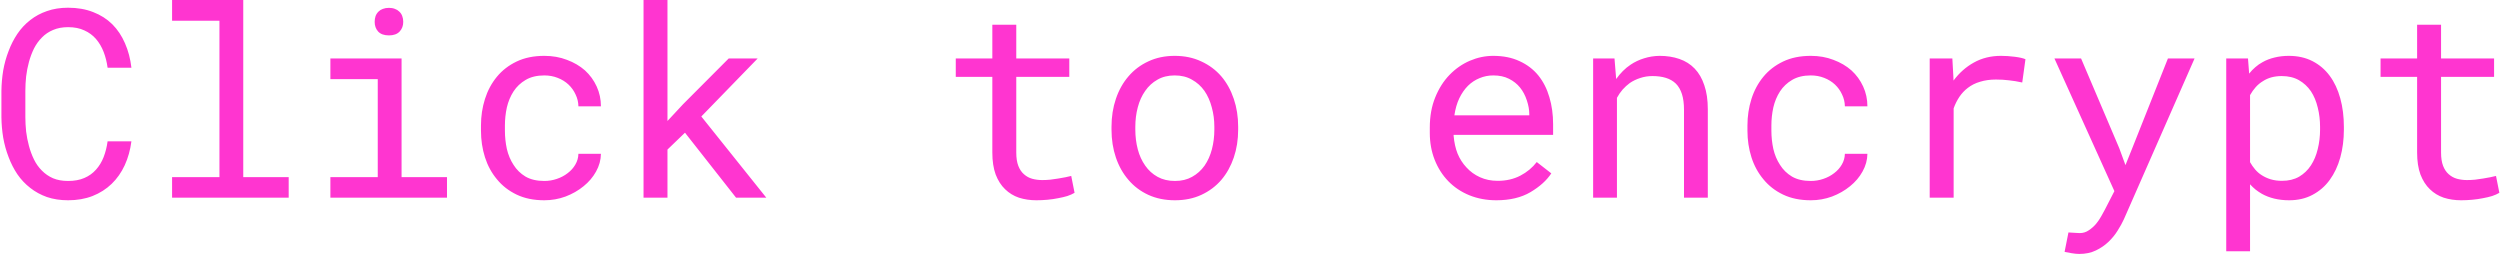
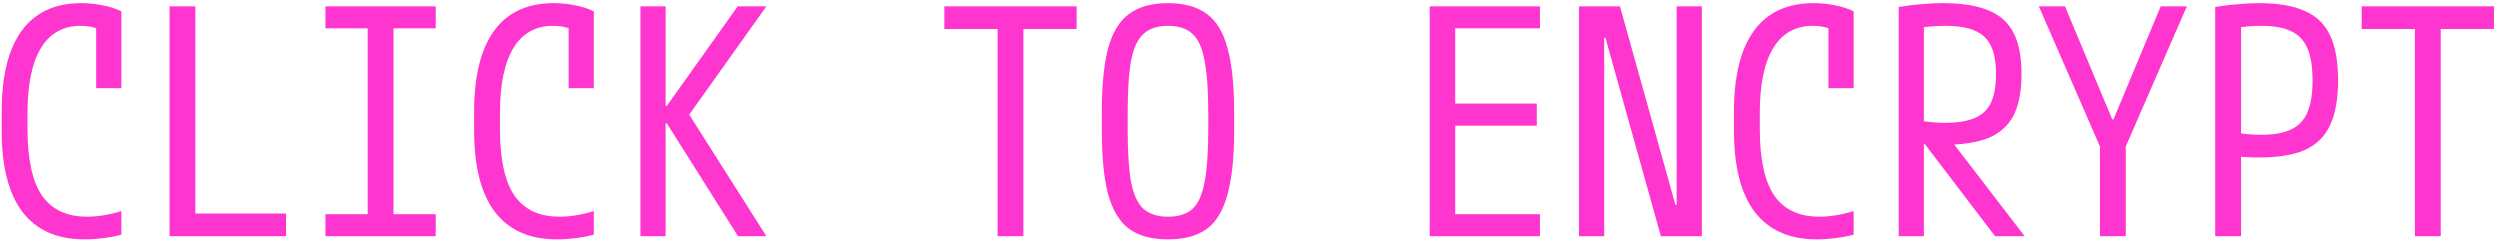
- <svg xmlns="http://www.w3.org/2000/svg" width="607" height="62" viewBox="0 0 607 62" fill="none">
-   <path d="M31.906 34.312C31.635 36.417 31.094 38.354 30.281 40.125C29.469 41.875 28.417 43.375 27.125 44.625C25.812 45.896 24.26 46.885 22.469 47.594C20.698 48.281 18.719 48.625 16.531 48.625C14.656 48.625 12.948 48.365 11.406 47.844C9.885 47.302 8.531 46.562 7.344 45.625C6.135 44.688 5.094 43.583 4.219 42.312C3.365 41.042 2.656 39.656 2.094 38.156C1.51 36.656 1.073 35.083 0.781 33.438C0.51 31.792 0.365 30.125 0.344 28.438V22.094C0.365 20.406 0.51 18.74 0.781 17.094C1.073 15.448 1.51 13.875 2.094 12.375C2.656 10.875 3.365 9.49 4.219 8.219C5.094 6.927 6.135 5.812 7.344 4.875C8.531 3.938 9.885 3.208 11.406 2.688C12.927 2.146 14.635 1.875 16.531 1.875C18.802 1.875 20.833 2.229 22.625 2.938C24.417 3.625 25.958 4.604 27.25 5.875C28.542 7.167 29.573 8.708 30.344 10.5C31.135 12.292 31.656 14.271 31.906 16.438H26.125C25.938 15.062 25.615 13.781 25.156 12.594C24.698 11.406 24.083 10.365 23.312 9.469C22.542 8.573 21.594 7.875 20.469 7.375C19.365 6.854 18.052 6.594 16.531 6.594C15.156 6.594 13.938 6.823 12.875 7.281C11.833 7.719 10.938 8.323 10.188 9.094C9.417 9.865 8.771 10.76 8.25 11.781C7.75 12.802 7.344 13.885 7.031 15.031C6.719 16.177 6.49 17.354 6.344 18.562C6.219 19.75 6.156 20.906 6.156 22.031V28.438C6.156 29.562 6.219 30.729 6.344 31.938C6.49 33.125 6.719 34.292 7.031 35.438C7.344 36.604 7.75 37.698 8.25 38.719C8.75 39.74 9.385 40.635 10.156 41.406C10.927 42.198 11.833 42.823 12.875 43.281C13.917 43.719 15.135 43.938 16.531 43.938C18.052 43.938 19.365 43.698 20.469 43.219C21.594 42.74 22.542 42.062 23.312 41.188C24.083 40.333 24.698 39.323 25.156 38.156C25.615 36.969 25.938 35.688 26.125 34.312H31.906ZM41.781 0H59.062V43H70.094V48H41.781V43H53.281V5.031H41.781V0ZM80.219 14.188H97.5V43H108.531V48H80.219V43H91.719V19.219H80.219V14.188ZM90.969 5.312C90.969 4.812 91.042 4.344 91.188 3.906C91.354 3.469 91.604 3.094 91.938 2.781C92.208 2.51 92.552 2.302 92.969 2.156C93.406 1.99 93.896 1.906 94.438 1.906C94.979 1.906 95.458 1.99 95.875 2.156C96.292 2.302 96.635 2.51 96.906 2.781C97.24 3.073 97.49 3.438 97.656 3.875C97.823 4.312 97.906 4.792 97.906 5.312C97.906 6.25 97.615 7.031 97.031 7.656C96.448 8.281 95.583 8.594 94.438 8.594C93.271 8.594 92.396 8.281 91.812 7.656C91.25 7.031 90.969 6.25 90.969 5.312ZM132.156 43.938C133.198 43.938 134.208 43.771 135.188 43.438C136.188 43.104 137.073 42.635 137.844 42.031C138.615 41.448 139.229 40.76 139.688 39.969C140.167 39.156 140.417 38.281 140.438 37.344H145.906C145.885 38.844 145.49 40.281 144.719 41.656C143.969 43.01 142.958 44.198 141.688 45.219C140.417 46.26 138.958 47.094 137.312 47.719C135.667 48.323 133.948 48.625 132.156 48.625C129.594 48.625 127.354 48.167 125.438 47.25C123.521 46.333 121.927 45.094 120.656 43.531C119.365 41.99 118.396 40.208 117.75 38.188C117.104 36.146 116.781 34 116.781 31.75V30.438C116.781 28.208 117.104 26.073 117.75 24.031C118.396 21.99 119.365 20.188 120.656 18.625C121.927 17.083 123.521 15.854 125.438 14.938C127.354 14.021 129.594 13.562 132.156 13.562C134.156 13.562 135.99 13.885 137.656 14.531C139.344 15.156 140.802 16.01 142.031 17.094C143.24 18.198 144.188 19.5 144.875 21C145.562 22.5 145.906 24.104 145.906 25.812H140.438C140.417 24.792 140.188 23.833 139.75 22.938C139.333 22.021 138.76 21.219 138.031 20.531C137.302 19.844 136.427 19.302 135.406 18.906C134.406 18.51 133.323 18.312 132.156 18.312C130.365 18.312 128.854 18.677 127.625 19.406C126.417 20.115 125.438 21.042 124.688 22.188C123.938 23.354 123.396 24.656 123.062 26.094C122.75 27.531 122.594 28.979 122.594 30.438V31.75C122.594 33.229 122.75 34.698 123.062 36.156C123.396 37.594 123.938 38.885 124.688 40.031C125.417 41.198 126.385 42.146 127.594 42.875C128.823 43.583 130.344 43.938 132.156 43.938ZM166.312 32.219L162.062 36.312V48H156.25V0H162.062V29.375L165.844 25.312L176.938 14.188H183.969L170.281 28.281L186.062 48H178.719L166.312 32.219ZM246.75 6V14.188H259.625V18.656H246.75V37.031C246.75 38.344 246.917 39.427 247.25 40.281C247.583 41.135 248.042 41.812 248.625 42.312C249.208 42.833 249.875 43.198 250.625 43.406C251.396 43.615 252.208 43.719 253.062 43.719C253.688 43.719 254.333 43.688 255 43.625C255.667 43.542 256.323 43.448 256.969 43.344C257.594 43.24 258.177 43.135 258.719 43.031C259.281 42.906 259.74 42.802 260.094 42.719L260.906 46.812C260.427 47.104 259.844 47.365 259.156 47.594C258.469 47.802 257.719 47.979 256.906 48.125C256.094 48.292 255.229 48.417 254.312 48.5C253.417 48.583 252.521 48.625 251.625 48.625C250.125 48.625 248.719 48.417 247.406 48C246.115 47.562 244.99 46.875 244.031 45.938C243.073 45.021 242.312 43.833 241.75 42.375C241.208 40.896 240.938 39.115 240.938 37.031V18.656H232.062V14.188H240.938V6H246.75ZM269.875 30.781C269.875 28.344 270.229 26.083 270.938 24C271.646 21.896 272.667 20.073 274 18.531C275.312 16.99 276.917 15.781 278.812 14.906C280.708 14.01 282.844 13.562 285.219 13.562C287.615 13.562 289.76 14.01 291.656 14.906C293.573 15.781 295.198 16.99 296.531 18.531C297.844 20.073 298.854 21.896 299.562 24C300.271 26.083 300.625 28.344 300.625 30.781V31.469C300.625 33.906 300.271 36.167 299.562 38.25C298.854 40.333 297.844 42.146 296.531 43.688C295.198 45.229 293.583 46.438 291.688 47.312C289.792 48.188 287.656 48.625 285.281 48.625C282.885 48.625 280.729 48.188 278.812 47.312C276.917 46.438 275.312 45.229 274 43.688C272.667 42.146 271.646 40.333 270.938 38.25C270.229 36.167 269.875 33.906 269.875 31.469V30.781ZM275.656 31.469C275.656 33.135 275.854 34.729 276.25 36.25C276.646 37.75 277.25 39.073 278.062 40.219C278.854 41.365 279.854 42.271 281.062 42.938C282.271 43.604 283.677 43.938 285.281 43.938C286.865 43.938 288.25 43.604 289.438 42.938C290.646 42.271 291.656 41.365 292.469 40.219C293.26 39.073 293.854 37.75 294.25 36.25C294.646 34.729 294.844 33.135 294.844 31.469V30.781C294.844 29.135 294.635 27.562 294.219 26.062C293.823 24.542 293.229 23.208 292.438 22.062C291.625 20.917 290.615 20.01 289.406 19.344C288.219 18.656 286.823 18.312 285.219 18.312C283.615 18.312 282.219 18.656 281.031 19.344C279.844 20.01 278.854 20.917 278.062 22.062C277.25 23.208 276.646 24.542 276.25 26.062C275.854 27.562 275.656 29.135 275.656 30.781V31.469ZM363.312 48.625C360.938 48.625 358.75 48.219 356.75 47.406C354.771 46.594 353.073 45.458 351.656 44C350.24 42.542 349.135 40.812 348.344 38.812C347.552 36.812 347.156 34.635 347.156 32.281V30.969C347.156 28.24 347.594 25.802 348.469 23.656C349.344 21.49 350.51 19.656 351.969 18.156C353.406 16.677 355.042 15.542 356.875 14.75C358.729 13.958 360.625 13.562 362.562 13.562C365 13.562 367.125 13.99 368.938 14.844C370.771 15.677 372.292 16.833 373.5 18.312C374.708 19.812 375.604 21.573 376.188 23.594C376.792 25.615 377.094 27.802 377.094 30.156V32.75H352.938V32.969C353.083 34.615 353.406 36.062 353.906 37.312C354.427 38.562 355.135 39.667 356.031 40.625C356.948 41.646 358.052 42.448 359.344 43.031C360.635 43.615 362.062 43.906 363.625 43.906C365.688 43.906 367.521 43.49 369.125 42.656C370.729 41.823 372.062 40.719 373.125 39.344L376.656 42.094C375.531 43.802 373.844 45.323 371.594 46.656C369.365 47.969 366.604 48.625 363.312 48.625ZM362.562 18.312C361.396 18.312 360.292 18.531 359.25 18.969C358.208 19.385 357.271 20 356.438 20.812C355.604 21.646 354.896 22.667 354.312 23.875C353.75 25.062 353.354 26.438 353.125 28H371.312V27.719C371.312 26.677 371.115 25.562 370.719 24.375C370.323 23.167 369.771 22.125 369.062 21.25C368.354 20.375 367.458 19.667 366.375 19.125C365.312 18.583 364.042 18.312 362.562 18.312ZM386.812 48V14.188H392L392.406 19.188C392.906 18.479 393.448 17.833 394.031 17.25C394.635 16.646 395.271 16.125 395.938 15.688C396.938 15.021 398.021 14.51 399.188 14.156C400.375 13.781 401.625 13.583 402.938 13.562C404.708 13.562 406.312 13.812 407.75 14.312C409.208 14.812 410.448 15.594 411.469 16.656C412.49 17.719 413.271 19.073 413.812 20.719C414.375 22.344 414.656 24.281 414.656 26.531V48H408.875V26.656C408.875 25.156 408.708 23.885 408.375 22.844C408.042 21.802 407.552 20.958 406.906 20.312C406.24 19.667 405.427 19.198 404.469 18.906C403.531 18.615 402.448 18.469 401.219 18.469C400.156 18.469 399.167 18.625 398.25 18.938C397.333 19.229 396.49 19.635 395.719 20.156C395.094 20.615 394.51 21.146 393.969 21.75C393.448 22.354 392.99 23.021 392.594 23.75V48H386.812ZM439.656 43.938C440.698 43.938 441.708 43.771 442.688 43.438C443.688 43.104 444.573 42.635 445.344 42.031C446.115 41.448 446.729 40.76 447.188 39.969C447.667 39.156 447.917 38.281 447.938 37.344H453.406C453.385 38.844 452.99 40.281 452.219 41.656C451.469 43.01 450.458 44.198 449.188 45.219C447.917 46.26 446.458 47.094 444.812 47.719C443.167 48.323 441.448 48.625 439.656 48.625C437.094 48.625 434.854 48.167 432.938 47.25C431.021 46.333 429.427 45.094 428.156 43.531C426.865 41.99 425.896 40.208 425.25 38.188C424.604 36.146 424.281 34 424.281 31.75V30.438C424.281 28.208 424.604 26.073 425.25 24.031C425.896 21.99 426.865 20.188 428.156 18.625C429.427 17.083 431.021 15.854 432.938 14.938C434.854 14.021 437.094 13.562 439.656 13.562C441.656 13.562 443.49 13.885 445.156 14.531C446.844 15.156 448.302 16.01 449.531 17.094C450.74 18.198 451.688 19.5 452.375 21C453.062 22.5 453.406 24.104 453.406 25.812H447.938C447.917 24.792 447.688 23.833 447.25 22.938C446.833 22.021 446.26 21.219 445.531 20.531C444.802 19.844 443.927 19.302 442.906 18.906C441.906 18.51 440.823 18.312 439.656 18.312C437.865 18.312 436.354 18.677 435.125 19.406C433.917 20.115 432.938 21.042 432.188 22.188C431.438 23.354 430.896 24.656 430.562 26.094C430.25 27.531 430.094 28.979 430.094 30.438V31.75C430.094 33.229 430.25 34.698 430.562 36.156C430.896 37.594 431.438 38.885 432.188 40.031C432.917 41.198 433.885 42.146 435.094 42.875C436.323 43.583 437.844 43.938 439.656 43.938ZM485.844 13.562C486.906 13.562 488.01 13.635 489.156 13.781C490.323 13.927 491.198 14.125 491.781 14.375L491 20.031C489.875 19.781 488.802 19.604 487.781 19.5C486.781 19.375 485.729 19.312 484.625 19.312C483.208 19.312 481.927 19.49 480.781 19.844C479.635 20.177 478.635 20.677 477.781 21.344C477.01 21.927 476.333 22.646 475.75 23.5C475.188 24.333 474.719 25.271 474.344 26.312V48H468.531V14.188H474.031L474.281 18.719L474.312 19.562C475.688 17.708 477.333 16.25 479.25 15.188C481.188 14.104 483.385 13.562 485.844 13.562ZM504.844 61.656C504.302 61.656 503.667 61.594 502.938 61.469C502.208 61.344 501.656 61.24 501.281 61.156L502.219 56.438C502.74 56.479 503.25 56.51 503.75 56.531C504.271 56.573 504.677 56.594 504.969 56.594C505.76 56.594 506.479 56.375 507.125 55.938C507.792 55.5 508.385 54.979 508.906 54.375C509.406 53.771 509.833 53.146 510.188 52.5C510.562 51.854 510.854 51.323 511.062 50.906L513.375 46.406L498.812 14.188H505.281L514.562 36L516.062 40.094L517.656 36.125L526.375 14.188H532.844L515.688 53.219C515.292 54.094 514.781 55.021 514.156 56C513.552 56.979 512.812 57.885 511.938 58.719C511.062 59.552 510.042 60.25 508.875 60.812C507.708 61.375 506.365 61.656 504.844 61.656ZM540.531 61V14.188H545.812L546.094 17.875C546.552 17.292 547.052 16.771 547.594 16.312C548.135 15.833 548.719 15.427 549.344 15.094C550.219 14.594 551.188 14.219 552.25 13.969C553.333 13.698 554.49 13.562 555.719 13.562C557.885 13.562 559.802 13.99 561.469 14.844C563.135 15.698 564.531 16.885 565.656 18.406C566.781 19.927 567.635 21.75 568.219 23.875C568.802 25.979 569.094 28.292 569.094 30.812V31.469C569.094 33.885 568.802 36.146 568.219 38.25C567.635 40.333 566.781 42.146 565.656 43.688C564.531 45.229 563.135 46.438 561.469 47.312C559.823 48.188 557.938 48.625 555.812 48.625C554.521 48.625 553.312 48.49 552.188 48.219C551.083 47.948 550.083 47.562 549.188 47.062C548.646 46.75 548.135 46.406 547.656 46.031C547.177 45.635 546.729 45.208 546.312 44.75V61H540.531ZM563.312 30.812C563.312 29.167 563.125 27.604 562.75 26.125C562.396 24.625 561.844 23.302 561.094 22.156C560.323 21.031 559.354 20.135 558.188 19.469C557.021 18.802 555.625 18.469 554 18.469C553.104 18.469 552.271 18.573 551.5 18.781C550.75 18.99 550.073 19.292 549.469 19.688C548.802 20.083 548.208 20.573 547.688 21.156C547.167 21.74 546.708 22.385 546.312 23.094V39.375C546.667 40 547.073 40.583 547.531 41.125C547.99 41.667 548.51 42.125 549.094 42.5C549.76 42.938 550.5 43.281 551.312 43.531C552.146 43.781 553.062 43.906 554.062 43.906C555.667 43.906 557.052 43.573 558.219 42.906C559.385 42.219 560.344 41.302 561.094 40.156C561.844 39.01 562.396 37.688 562.75 36.188C563.125 34.688 563.312 33.115 563.312 31.469V30.812ZM592.688 6V14.188H605.562V18.656H592.688V37.031C592.688 38.344 592.854 39.427 593.188 40.281C593.521 41.135 593.979 41.812 594.562 42.312C595.146 42.833 595.812 43.198 596.562 43.406C597.333 43.615 598.146 43.719 599 43.719C599.625 43.719 600.271 43.688 600.938 43.625C601.604 43.542 602.26 43.448 602.906 43.344C603.531 43.24 604.115 43.135 604.656 43.031C605.219 42.906 605.677 42.802 606.031 42.719L606.844 46.812C606.365 47.104 605.781 47.365 605.094 47.594C604.406 47.802 603.656 47.979 602.844 48.125C602.031 48.292 601.167 48.417 600.25 48.5C599.354 48.583 598.458 48.625 597.562 48.625C596.062 48.625 594.656 48.417 593.344 48C592.052 47.562 590.927 46.875 589.969 45.938C589.01 45.021 588.25 43.833 587.688 42.375C587.146 40.896 586.875 39.115 586.875 37.031V18.656H578V14.188H586.875V6H592.688Z" fill="#FF35D0" />
+ <svg xmlns="http://www.w3.org/2000/svg" width="381" height="37" viewBox="0 0 381 37" fill="none">
+   <path d="M12.88 36.48C8.72 36.48 5.568 35.088 3.424 32.304C1.312 29.52 0.256 25.392 0.256 19.92V17.04C0.256 11.568 1.28 7.44 3.328 4.656C5.376 1.872 8.4 0.48 12.4 0.48C13.52 0.48 14.608 0.592 15.664 0.816C16.72 1.008 17.664 1.312 18.496 1.728V13.44H14.656V2.304L16.576 5.28C15.36 4.384 13.936 3.936 12.304 3.936C9.648 3.936 7.632 5.056 6.256 7.296C4.88 9.536 4.192 12.864 4.192 17.28V19.68C4.192 24.256 4.928 27.632 6.4 29.808C7.904 31.952 10.192 33.024 13.264 33.024C14.128 33.024 15.024 32.944 15.952 32.784C16.88 32.624 17.728 32.416 18.496 32.16V35.76C17.696 35.984 16.784 36.16 15.76 36.288C14.768 36.416 13.808 36.48 12.88 36.48ZM25.84 36V0.96H29.776V32.544H43.6V36H25.84ZM49.6 36V32.64H56.032V4.32H49.6V0.96H66.4V4.32H59.968V32.64H66.4V36H49.6ZM84.88 36.48C80.72 36.48 77.568 35.088 75.424 32.304C73.312 29.52 72.256 25.392 72.256 19.92V17.04C72.256 11.568 73.28 7.44 75.328 4.656C77.376 1.872 80.4 0.48 84.4 0.48C85.52 0.48 86.608 0.592 87.664 0.816C88.72 1.008 89.664 1.312 90.496 1.728V13.44H86.656V2.304L88.576 5.28C87.36 4.384 85.936 3.936 84.304 3.936C81.648 3.936 79.632 5.056 78.256 7.296C76.88 9.536 76.192 12.864 76.192 17.28V19.68C76.192 24.256 76.928 27.632 78.4 29.808C79.904 31.952 82.192 33.024 85.264 33.024C86.128 33.024 87.024 32.944 87.952 32.784C88.88 32.624 89.728 32.416 90.496 32.16V35.76C89.696 35.984 88.784 36.16 87.76 36.288C86.768 36.416 85.808 36.48 84.88 36.48ZM97.6 36V0.96H101.44V16.128H101.632L112.432 0.96H116.8L105.04 17.472L116.8 36H112.48L101.632 18.816H101.44V36H97.6ZM152.032 36V4.416H143.92V0.96H164.08V4.416H155.968V36H152.032ZM178 36.48C175.536 36.48 173.568 35.952 172.096 34.896C170.624 33.808 169.552 32.048 168.88 29.616C168.24 27.184 167.92 23.952 167.92 19.92V17.04C167.92 12.976 168.24 9.744 168.88 7.344C169.552 4.912 170.624 3.168 172.096 2.112C173.568 1.024 175.536 0.48 178 0.48C180.464 0.48 182.432 1.024 183.904 2.112C185.376 3.168 186.432 4.912 187.072 7.344C187.744 9.744 188.08 12.976 188.08 17.04V19.92C188.08 23.952 187.744 27.184 187.072 29.616C186.432 32.048 185.376 33.808 183.904 34.896C182.432 35.952 180.464 36.48 178 36.48ZM178 33.024C179.6 33.024 180.832 32.64 181.696 31.872C182.592 31.072 183.216 29.712 183.568 27.792C183.952 25.84 184.144 23.136 184.144 19.68V17.28C184.144 13.824 183.952 11.136 183.568 9.216C183.216 7.264 182.592 5.904 181.696 5.136C180.832 4.336 179.6 3.936 178 3.936C176.432 3.936 175.2 4.336 174.304 5.136C173.408 5.904 172.768 7.264 172.384 9.216C172.032 11.136 171.856 13.824 171.856 17.28V19.68C171.856 23.136 172.032 25.84 172.384 27.792C172.768 29.712 173.408 31.072 174.304 31.872C175.2 32.64 176.432 33.024 178 33.024ZM217.888 36V0.96H234.688V4.32H221.776V15.792H234.208V19.152H221.776V32.64H234.688V36H217.888ZM240.64 36V0.96H246.88L255.328 31.2H255.52V0.96H259.36V36H253.12L244.672 5.76H244.48V36H240.64ZM276.88 36.48C272.72 36.48 269.568 35.088 267.424 32.304C265.312 29.52 264.256 25.392 264.256 19.92V17.04C264.256 11.568 265.28 7.44 267.328 4.656C269.376 1.872 272.4 0.48 276.4 0.48C277.52 0.48 278.608 0.592 279.664 0.816C280.72 1.008 281.664 1.312 282.496 1.728V13.44H278.656V2.304L280.576 5.28C279.36 4.384 277.936 3.936 276.304 3.936C273.648 3.936 271.632 5.056 270.256 7.296C268.88 9.536 268.192 12.864 268.192 17.28V19.68C268.192 24.256 268.928 27.632 270.4 29.808C271.904 31.952 274.192 33.024 277.264 33.024C278.128 33.024 279.024 32.944 279.952 32.784C280.88 32.624 281.728 32.416 282.496 32.16V35.76C281.696 35.984 280.784 36.16 279.76 36.288C278.768 36.416 277.808 36.48 276.88 36.48ZM289.36 1.056C290.768 0.832 291.984 0.688 293.008 0.624C294.064 0.528 295.072 0.48 296.032 0.48C298.944 0.48 301.28 0.848 303.04 1.584C304.8 2.288 306.08 3.44 306.88 5.04C307.68 6.608 308.08 8.688 308.08 11.28C308.08 13.872 307.68 15.968 306.88 17.568C306.08 19.136 304.8 20.288 303.04 21.024C301.28 21.728 298.944 22.08 296.032 22.08C295.168 22.08 294.32 22.048 293.488 21.984C292.688 21.92 291.84 21.824 290.944 21.696L292.192 18.336C293.024 18.464 293.776 18.56 294.448 18.624C295.12 18.688 295.76 18.72 296.368 18.72C298.288 18.72 299.808 18.48 300.928 18C302.08 17.52 302.912 16.736 303.424 15.648C303.936 14.56 304.192 13.12 304.192 11.328C304.192 9.504 303.936 8.064 303.424 7.008C302.912 5.92 302.08 5.136 300.928 4.656C299.808 4.176 298.288 3.936 296.368 3.936C295.728 3.936 295.056 3.968 294.352 4.032C293.68 4.064 292.912 4.16 292.048 4.32L293.2 2.976V36H289.36V1.056ZM304.048 36L292.048 20.256H296.464L308.56 36H304.048ZM320.032 36V22.32L310.72 0.96H314.704L321.904 18.192H322.096L329.296 0.96H333.28L323.968 22.32V36H320.032ZM337.6 1.056C339.008 0.832 340.24 0.688 341.296 0.624C342.384 0.528 343.376 0.48 344.272 0.48C347.184 0.48 349.52 0.88 351.28 1.68C353.04 2.448 354.32 3.696 355.12 5.424C355.92 7.12 356.32 9.392 356.32 12.24C356.32 15.056 355.92 17.328 355.12 19.056C354.32 20.784 353.04 22.048 351.28 22.848C349.52 23.616 347.184 24 344.272 24C343.376 24 342.528 23.968 341.728 23.904C340.928 23.84 340.08 23.744 339.184 23.616L340.432 20.16C341.2 20.288 341.904 20.384 342.544 20.448C343.184 20.512 343.872 20.544 344.608 20.544C346.528 20.544 348.048 20.272 349.168 19.728C350.32 19.184 351.152 18.304 351.664 17.088C352.176 15.872 352.432 14.256 352.432 12.24C352.432 10.192 352.176 8.576 351.664 7.392C351.152 6.176 350.32 5.296 349.168 4.752C348.048 4.208 346.528 3.936 344.608 3.936C343.872 3.936 343.152 3.968 342.448 4.032C341.744 4.096 341.024 4.192 340.288 4.32L341.536 2.976V36H337.6V1.056ZM368.032 36V4.416H359.92V0.96H380.08V4.416H371.968V36H368.032Z" fill="#FF35D0" />
</svg>
